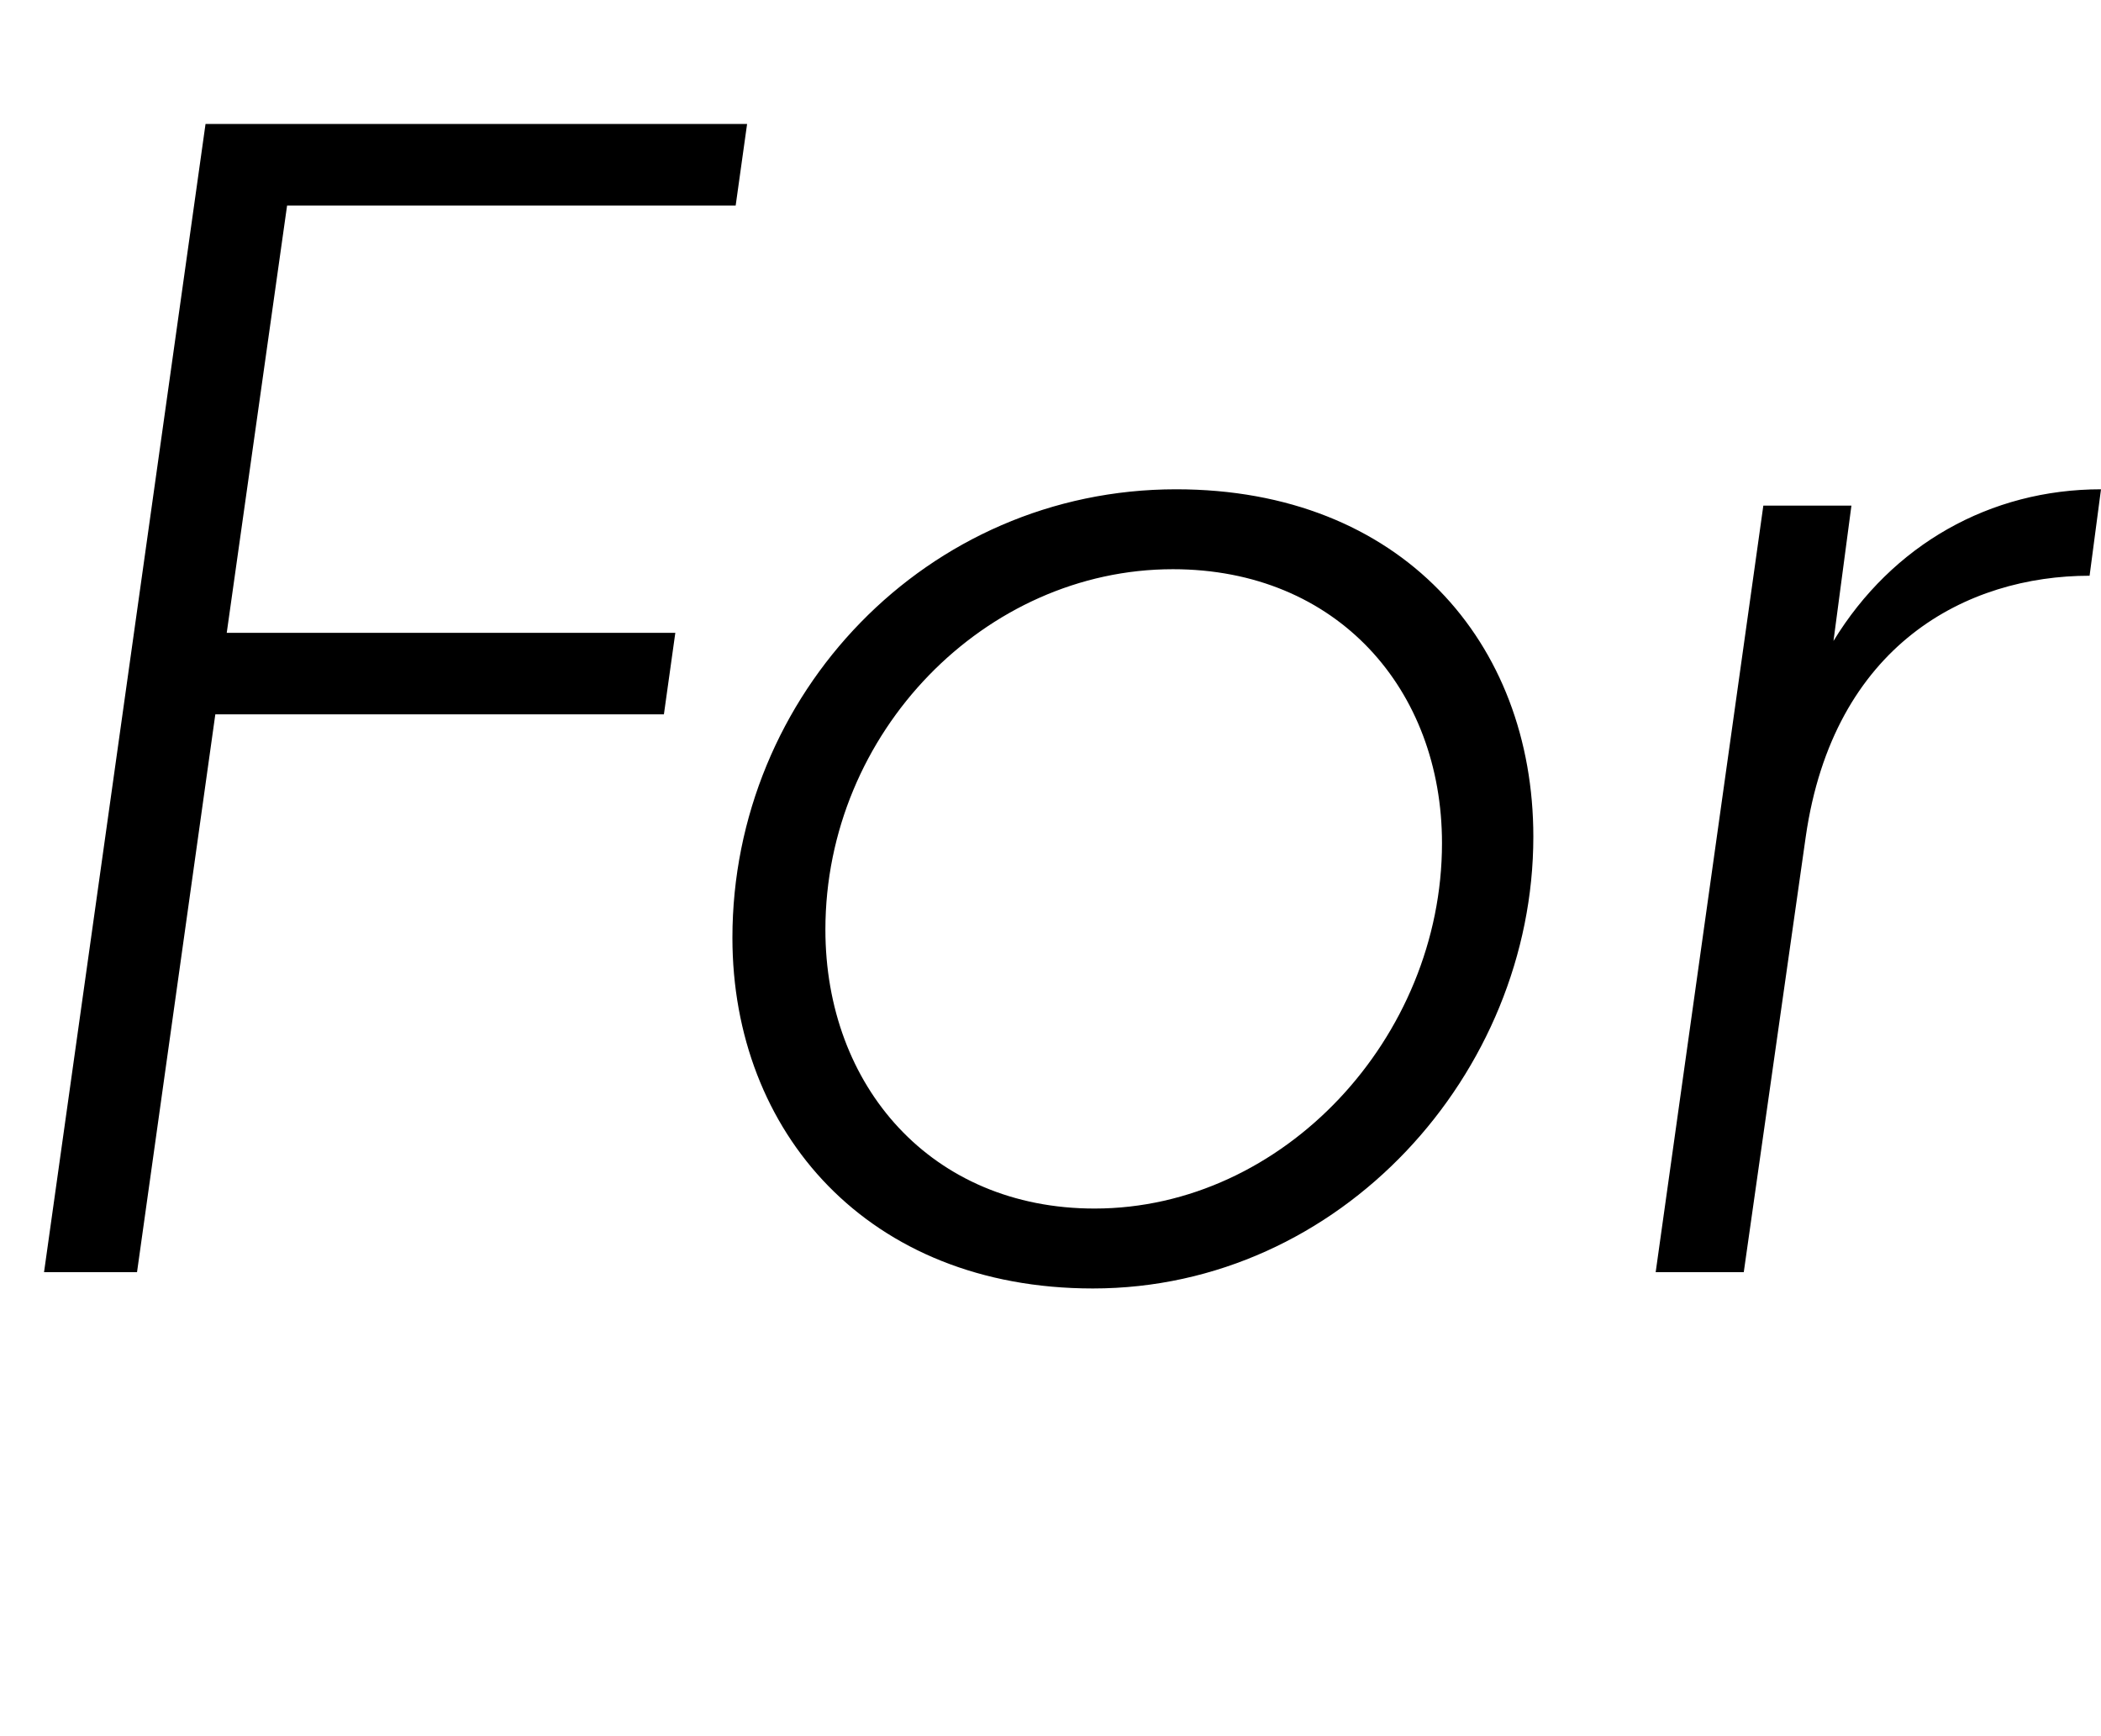
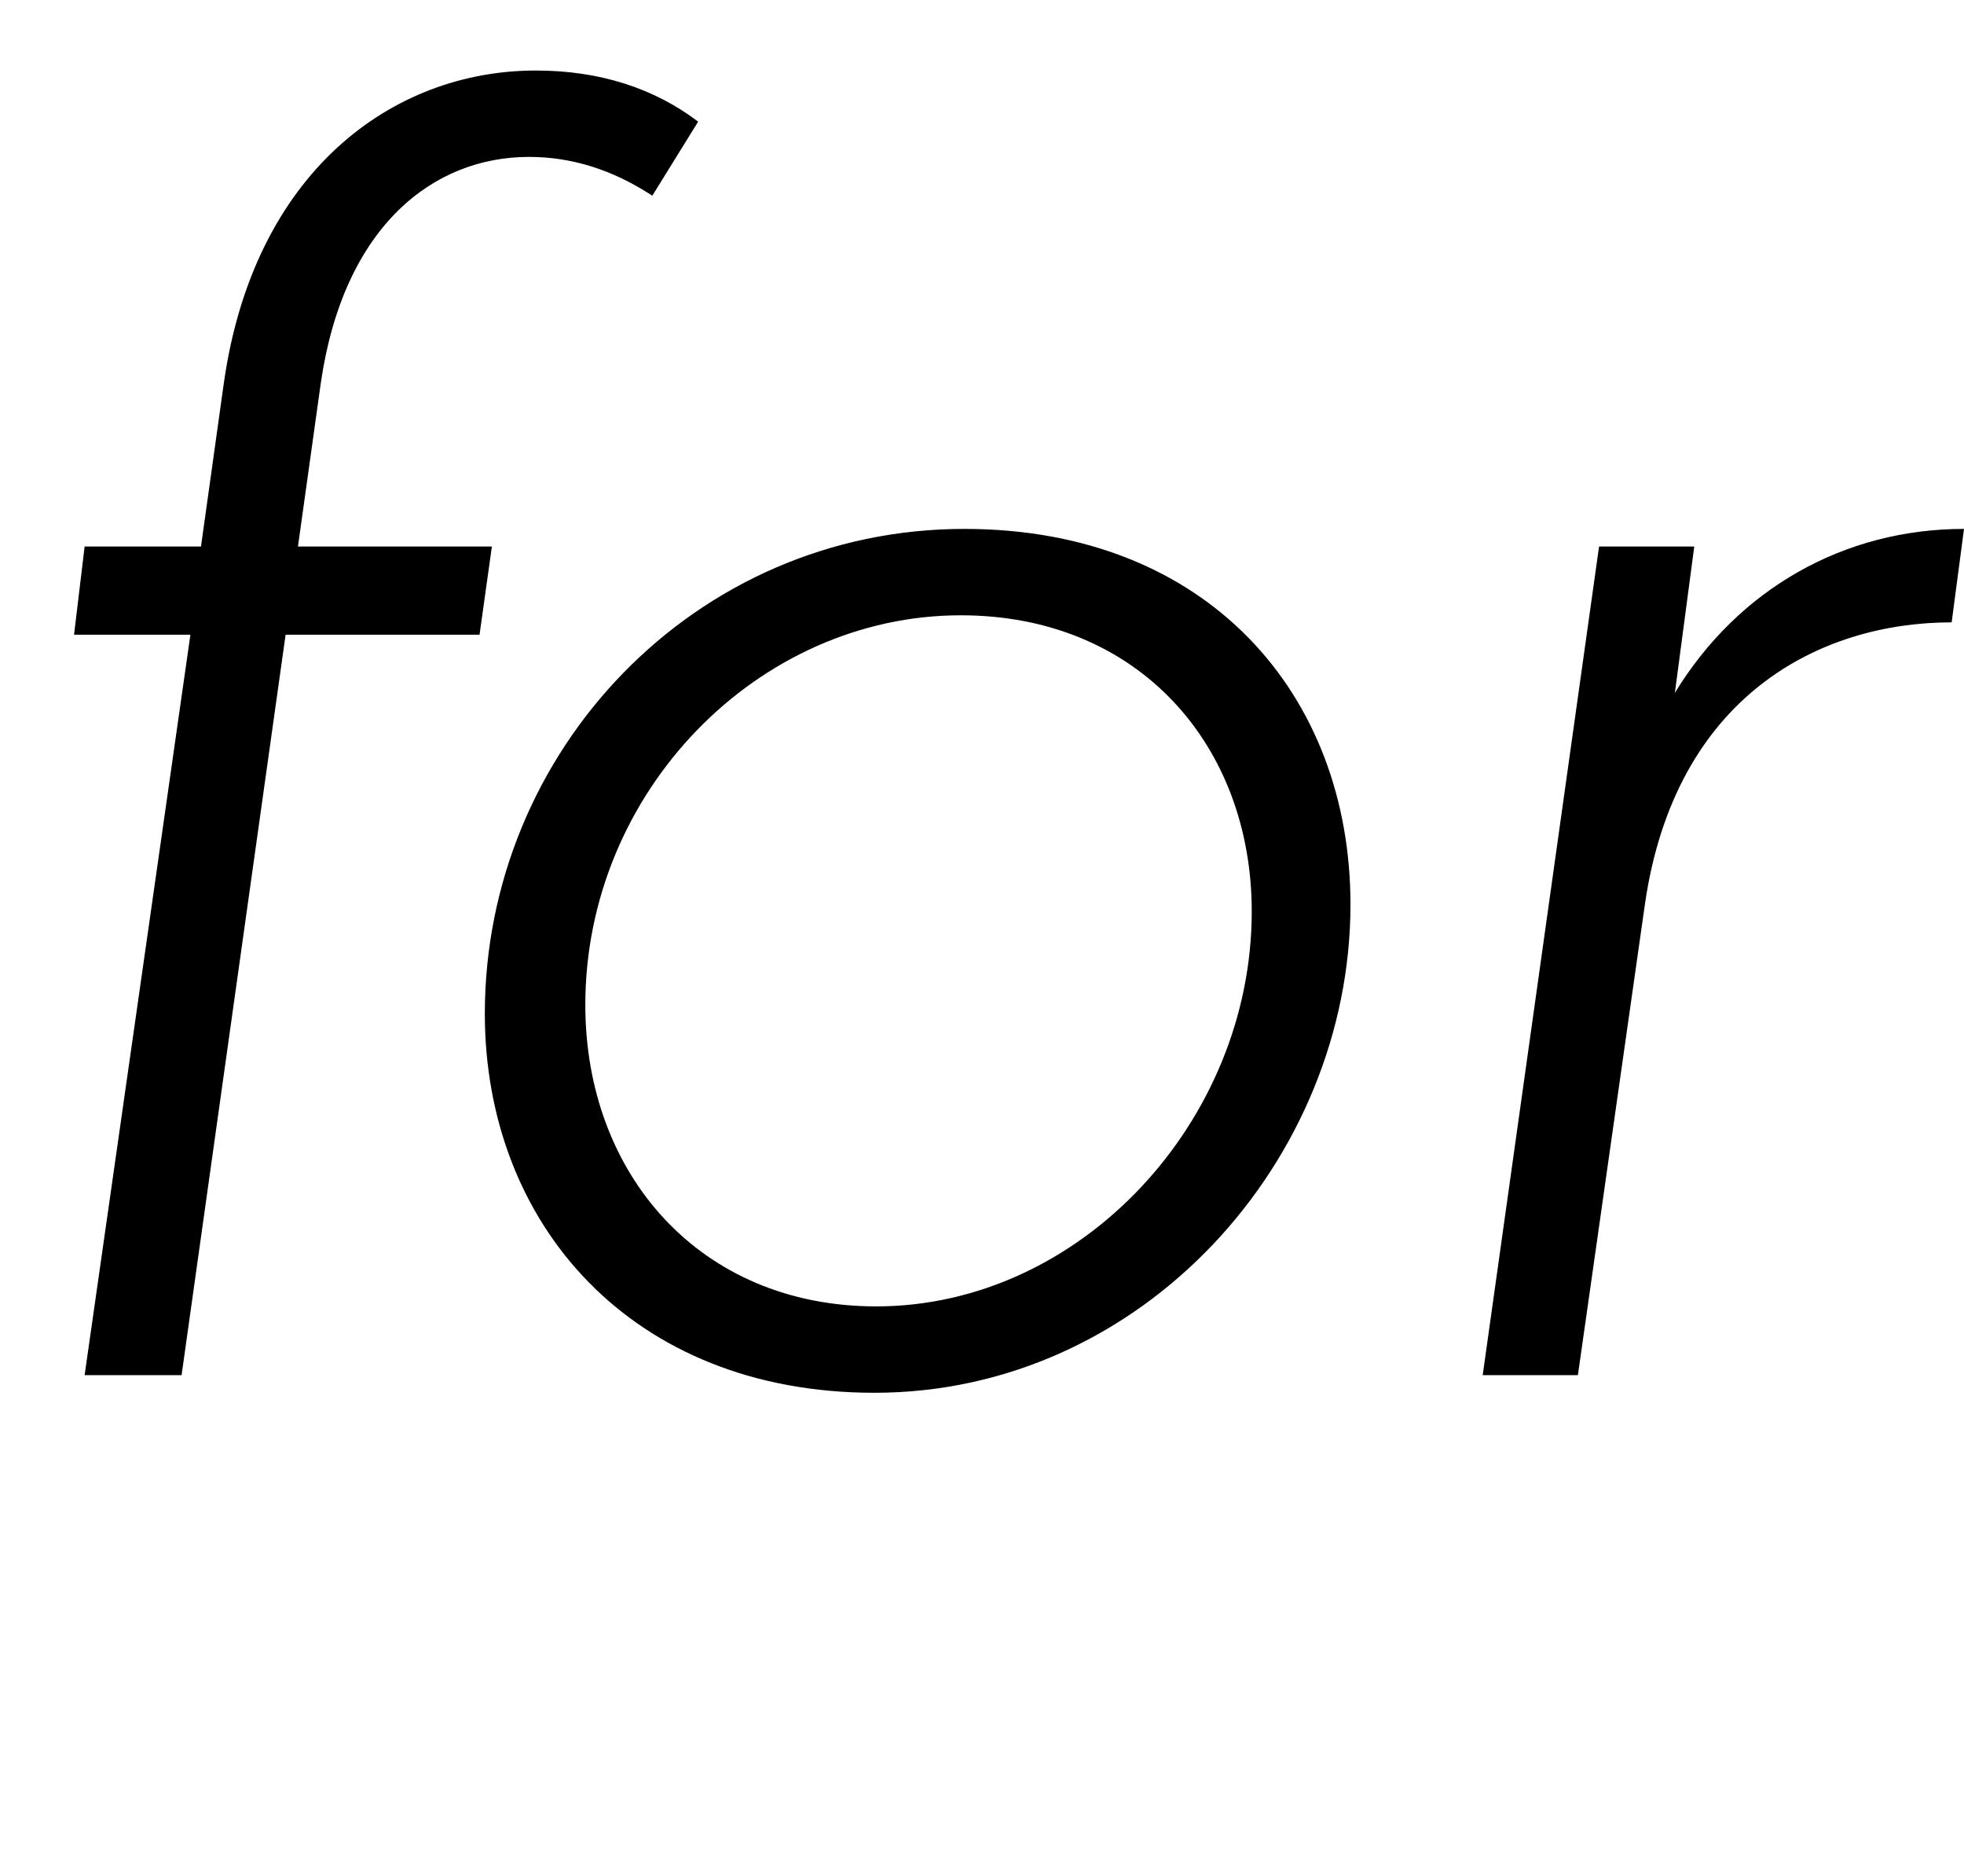
- <svg xmlns="http://www.w3.org/2000/svg" width="1288" height="1064.002">
-   <path d="M84 780.002l48-342h275l7-50H139l37-262h275l7-50H126l-99 704zm856-267c0-119-81-213-219-213-153 0-272 126-272 275 0 119 83 215 221 215 152 0 270-132 270-277zm-56 4c0 119-97 224-213 224-100 0-165-75-165-171 0-121 98-221 213-221 101 0 165 74 165 168zm185 263l38-267c17-118 99-160 174-160l7-53c-68 0-128 34-164 93l11-83h-54l-66 470zm0 0" />
+ <svg xmlns="http://www.w3.org/2000/svg" width="1114" height="1064.002">
+   <path d="M42 360.002h66l-60 420h55l59-420h110l7-50H169l13-93c13-89 64-128 118-128 24 0 47 7 70 22l26-42c-25-19-56-29-92-29-82 0-160 58-177 177l-13 93H48zm724 153c0-119-81-213-219-213-153 0-272 126-272 275 0 119 83 215 221 215 152 0 270-132 270-277zm-56 4c0 119-97 224-213 224-100 0-165-75-165-171 0-121 98-221 213-221 101 0 165 74 165 168zm185 263l38-267c17-118 99-160 174-160l7-53c-68 0-128 34-164 93l11-83h-54l-66 470zm0 0" />
</svg>
